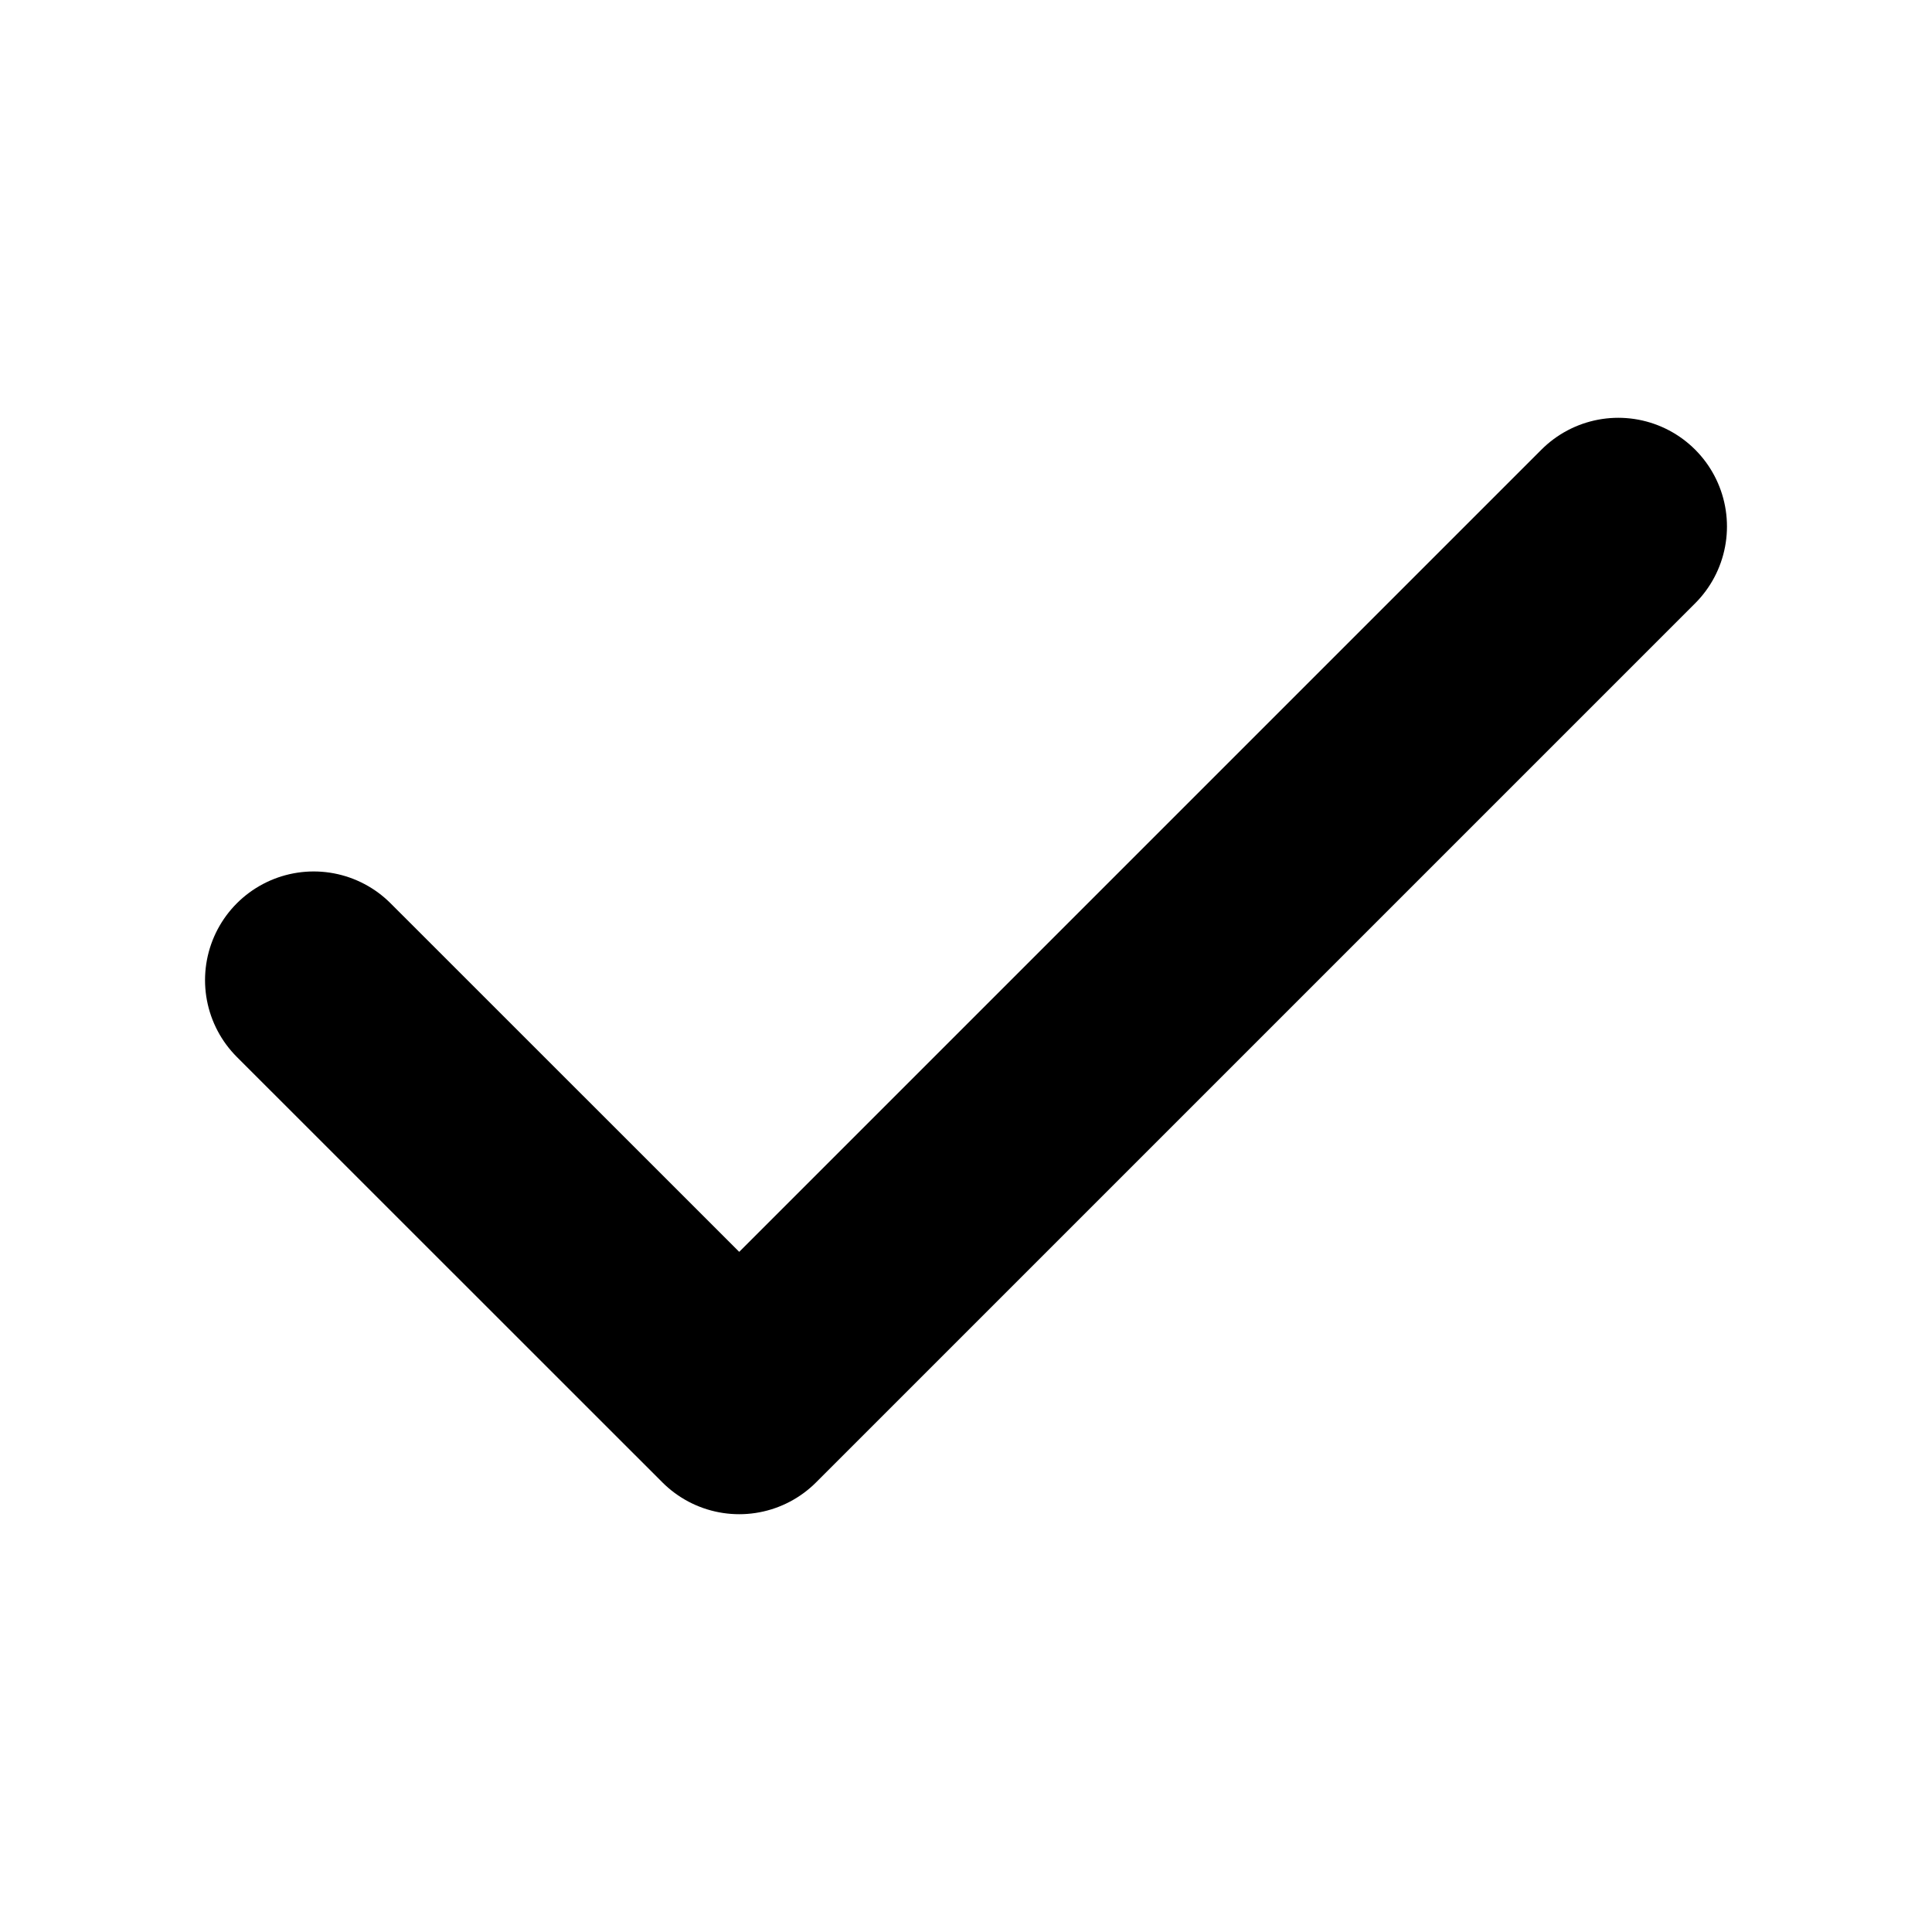
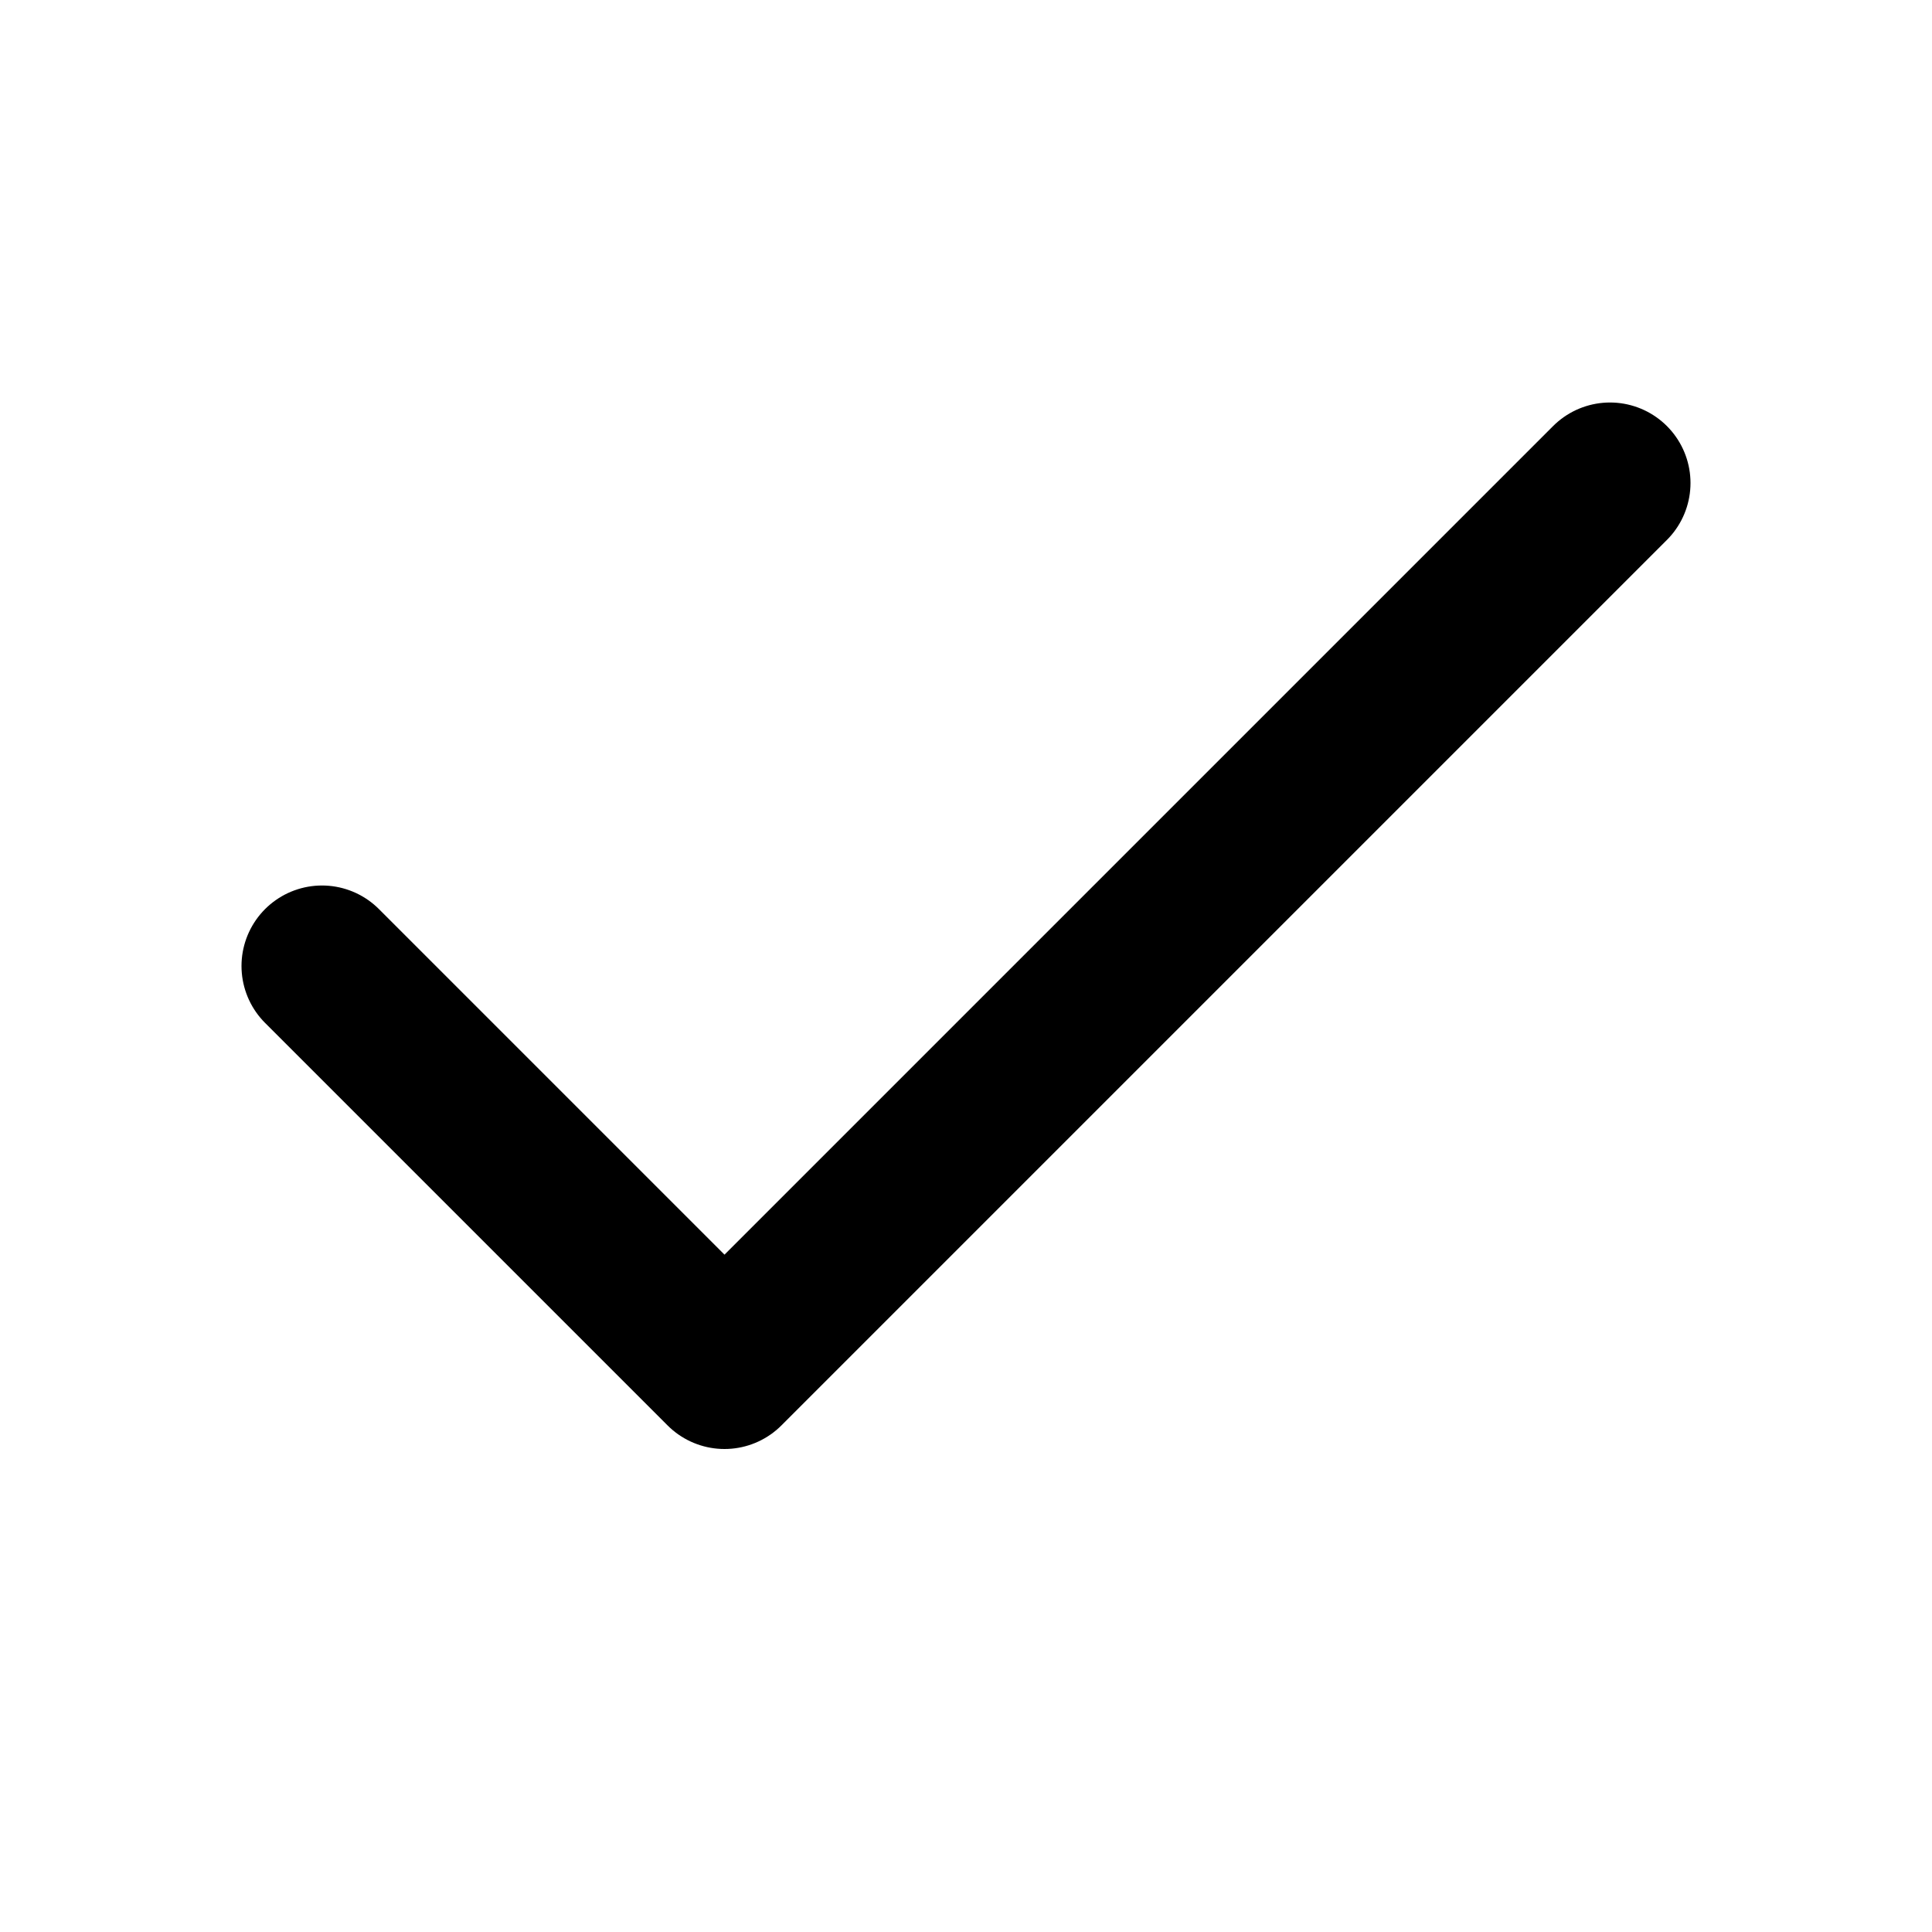
- <svg xmlns="http://www.w3.org/2000/svg" width="16" height="16" viewBox="0 0 16 16" fill="none">
-   <path d="M13.402 4.36L6.122 11.64L2.598 8.117" stroke="currentColor" stroke-width="1.8" stroke-linecap="round" stroke-linejoin="round" />
+ <svg xmlns="http://www.w3.org/2000/svg" width="24" height="24" viewBox="0 0 24 24" fill="none">
+   <path d="M20 6L9 17L4 12" stroke="currentColor" stroke-width="2" stroke-linecap="round" stroke-linejoin="round" />
</svg>
